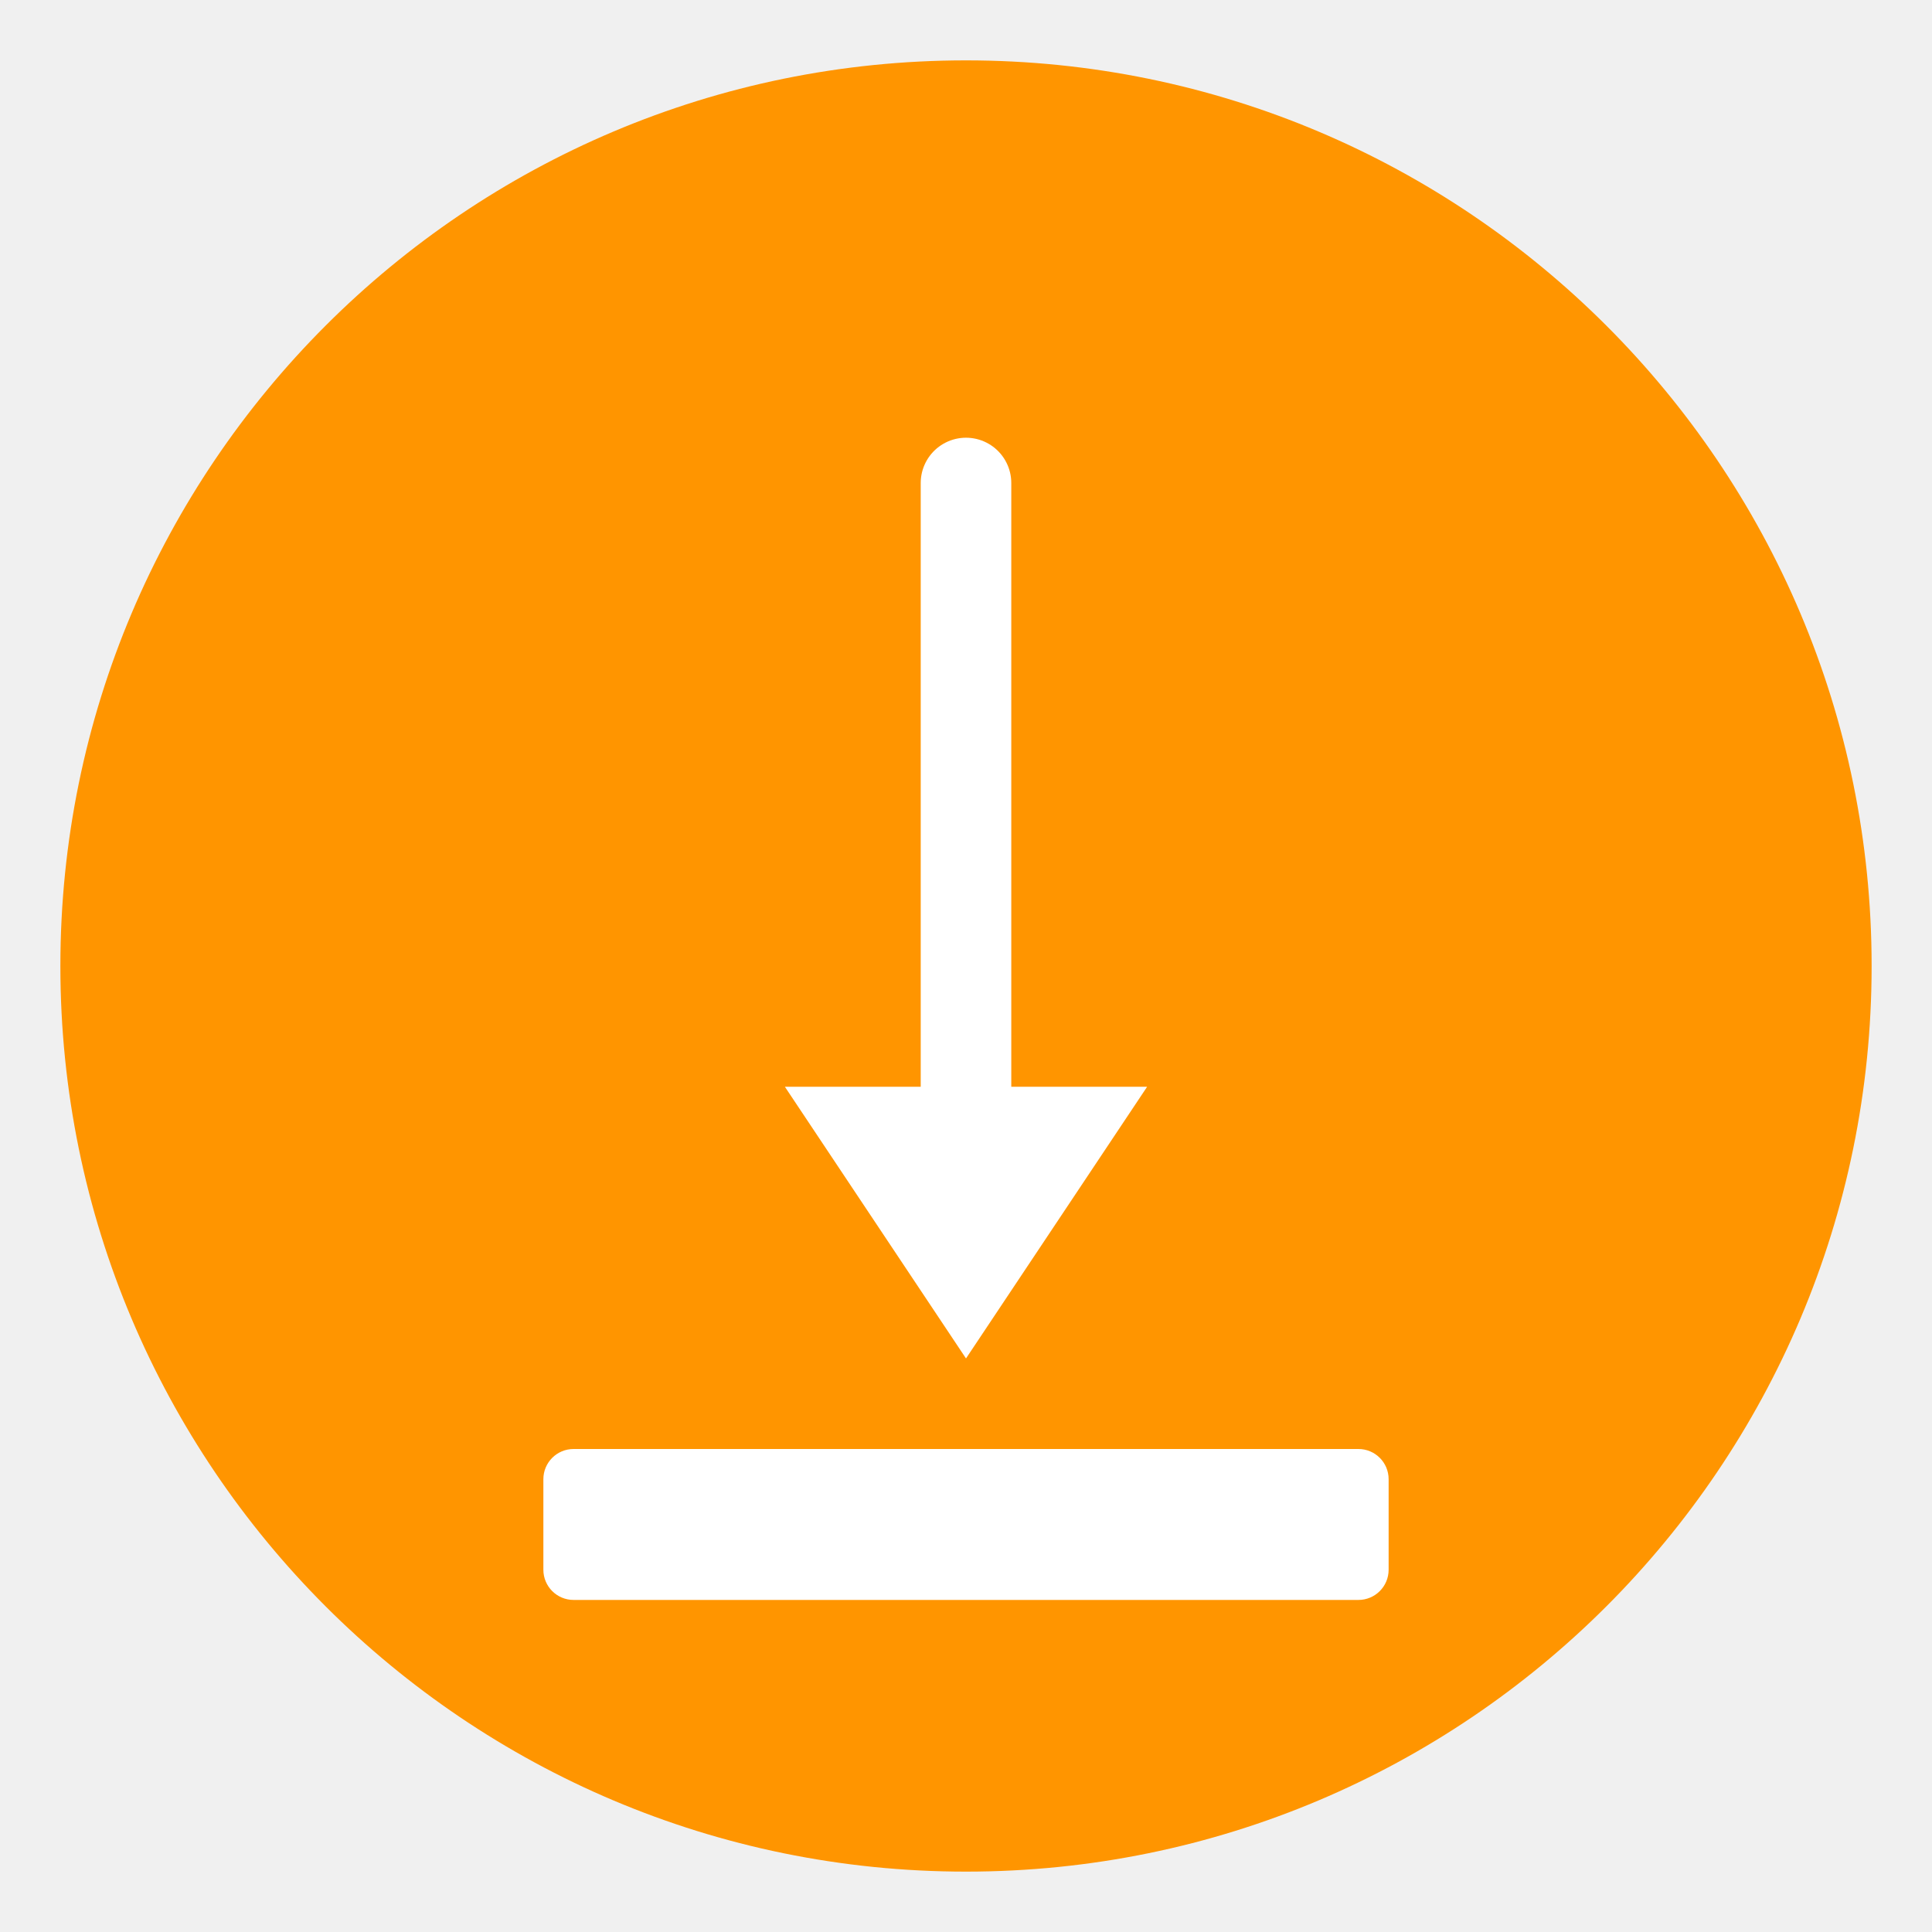
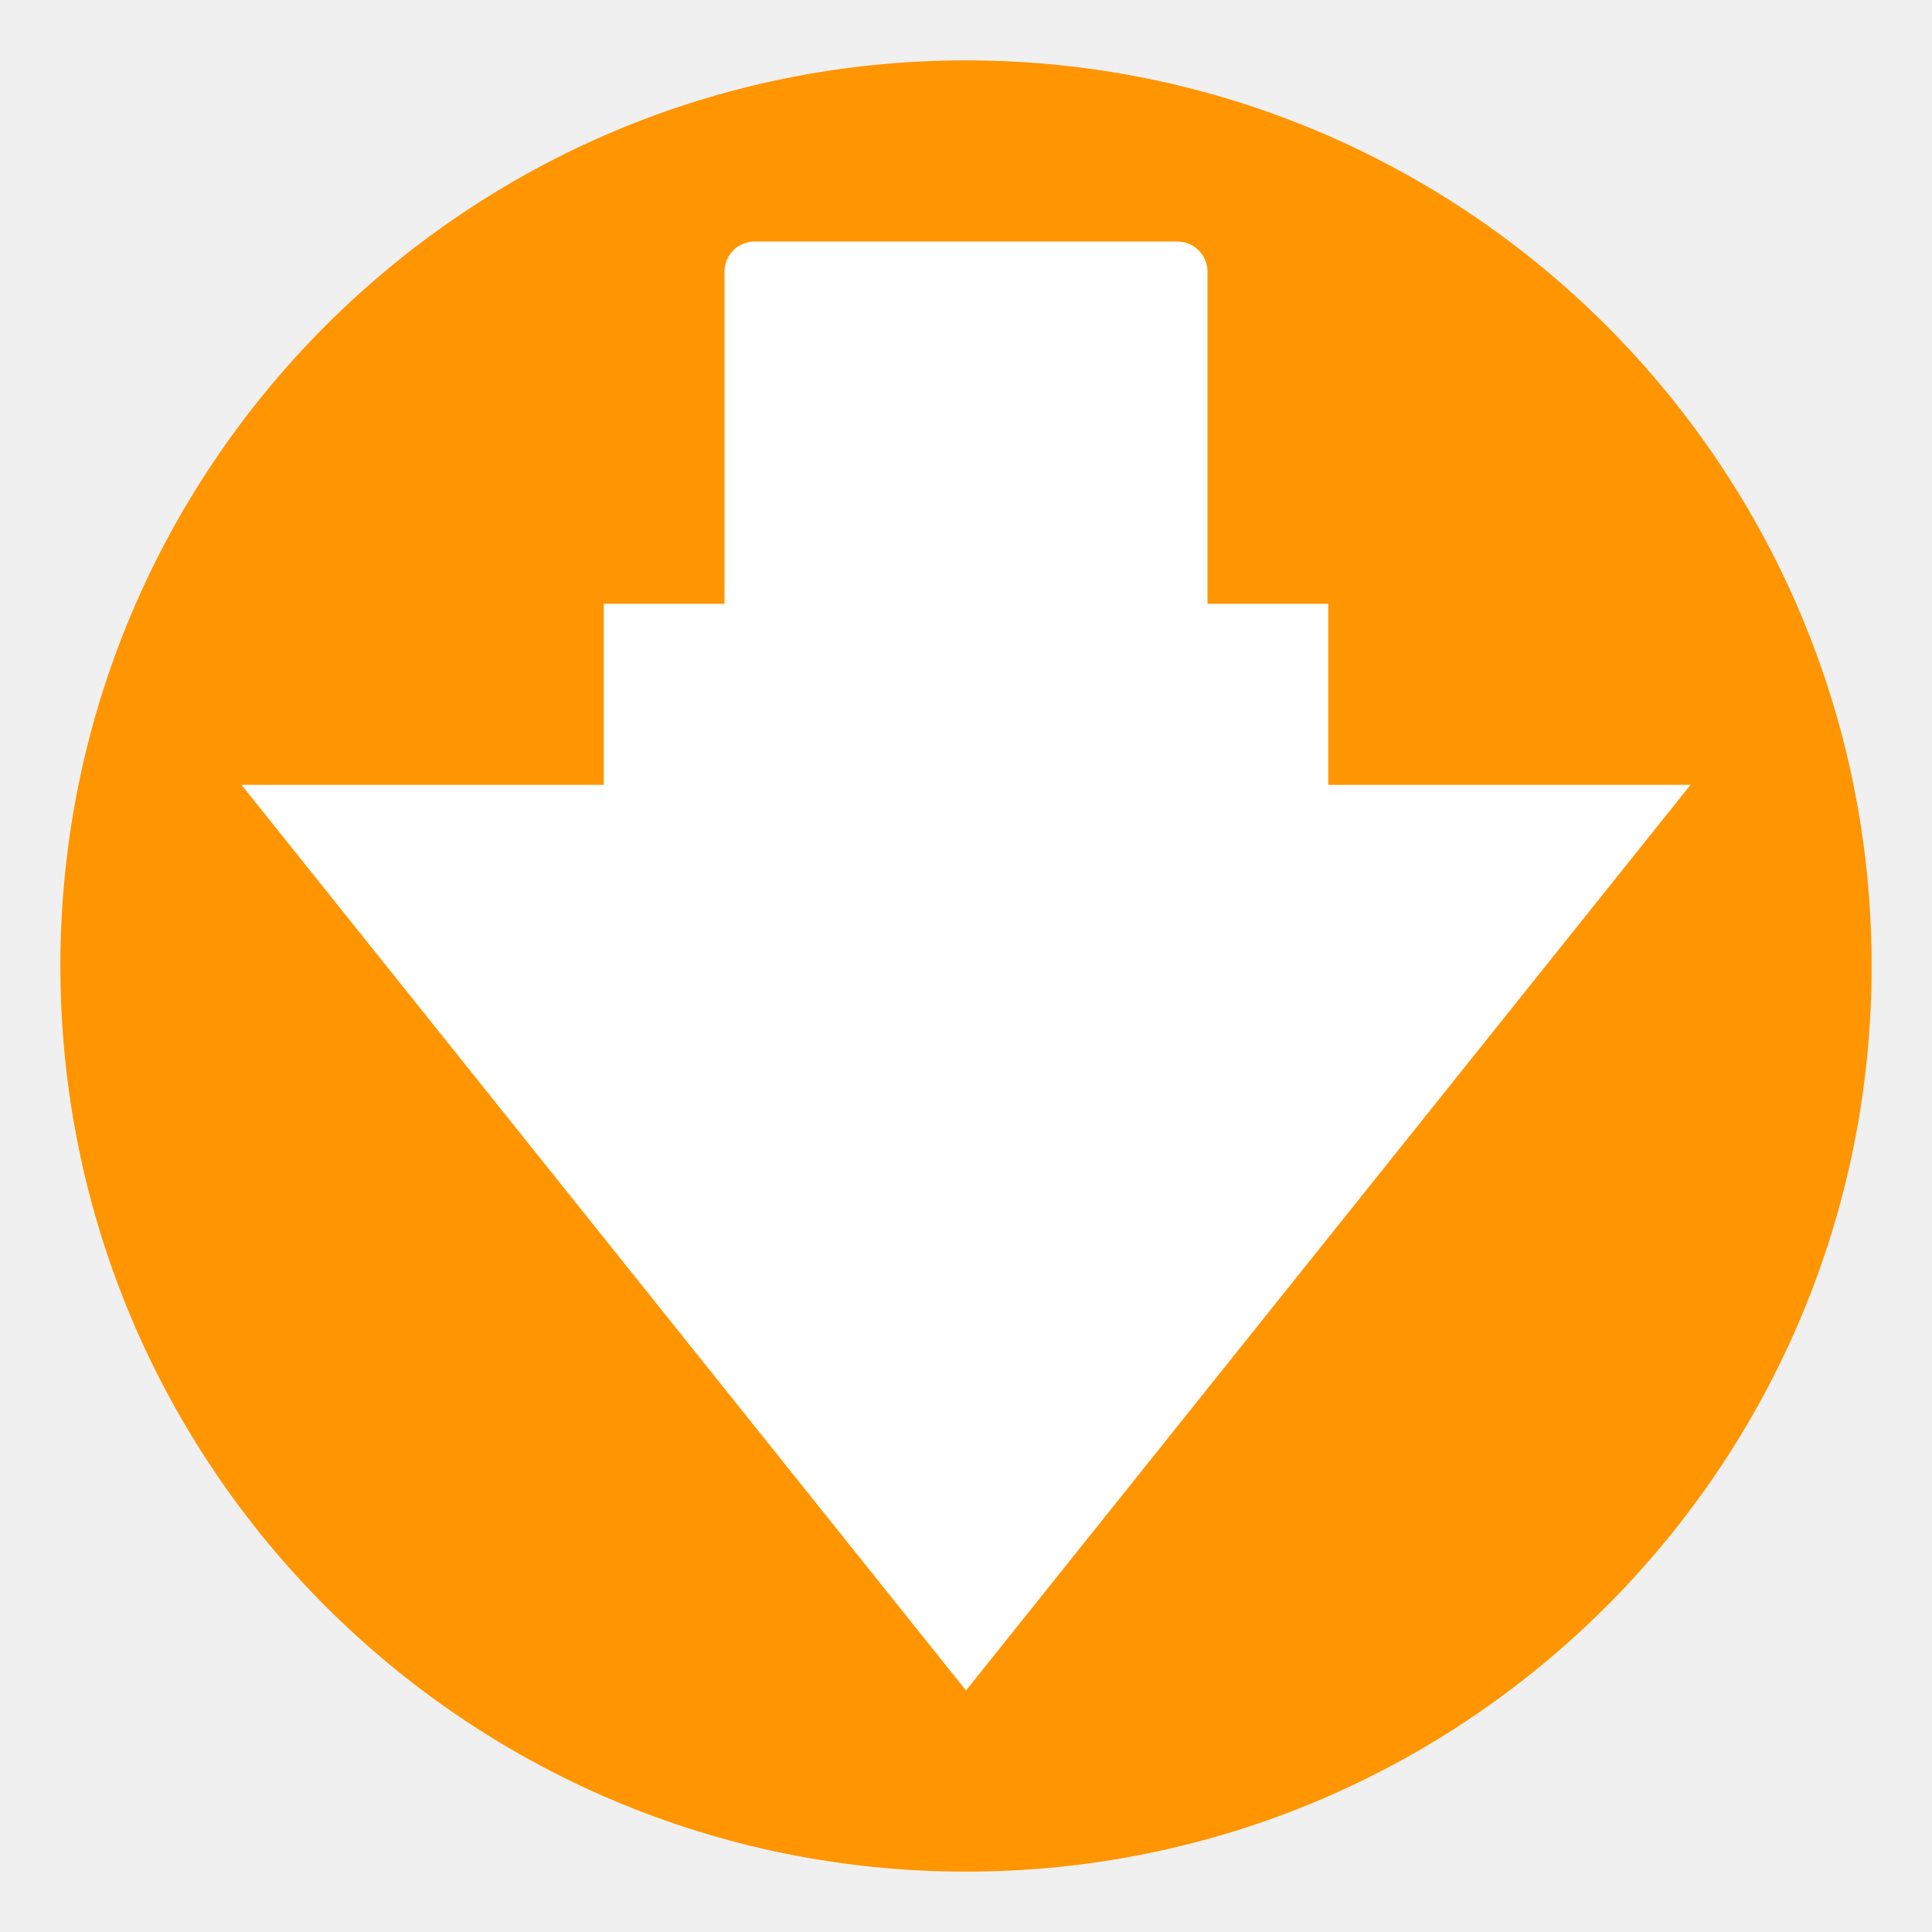
<svg xmlns="http://www.w3.org/2000/svg" viewBox="0 0 64 64">
  <circle cx="32" cy="32" r="30" fill="#FF9500" />
-   <line x1="32" y1="16" x2="32" y2="38" stroke="#fff" stroke-width="3" stroke-linecap="round" />
-   <polygon points="32,45 26,36 38,36" fill="#fff" />
-   <rect x="18" y="48" width="28" height="5" fill="#fff" rx="1" />
+   <g fill="#fff">
+     <rect x="24" y="8" width="16" height="24" rx="1" />
+     <polygon points="32,56 8,26 20,26 20,20 44,20 44,26 56,26" />
+   </g>
</svg>
